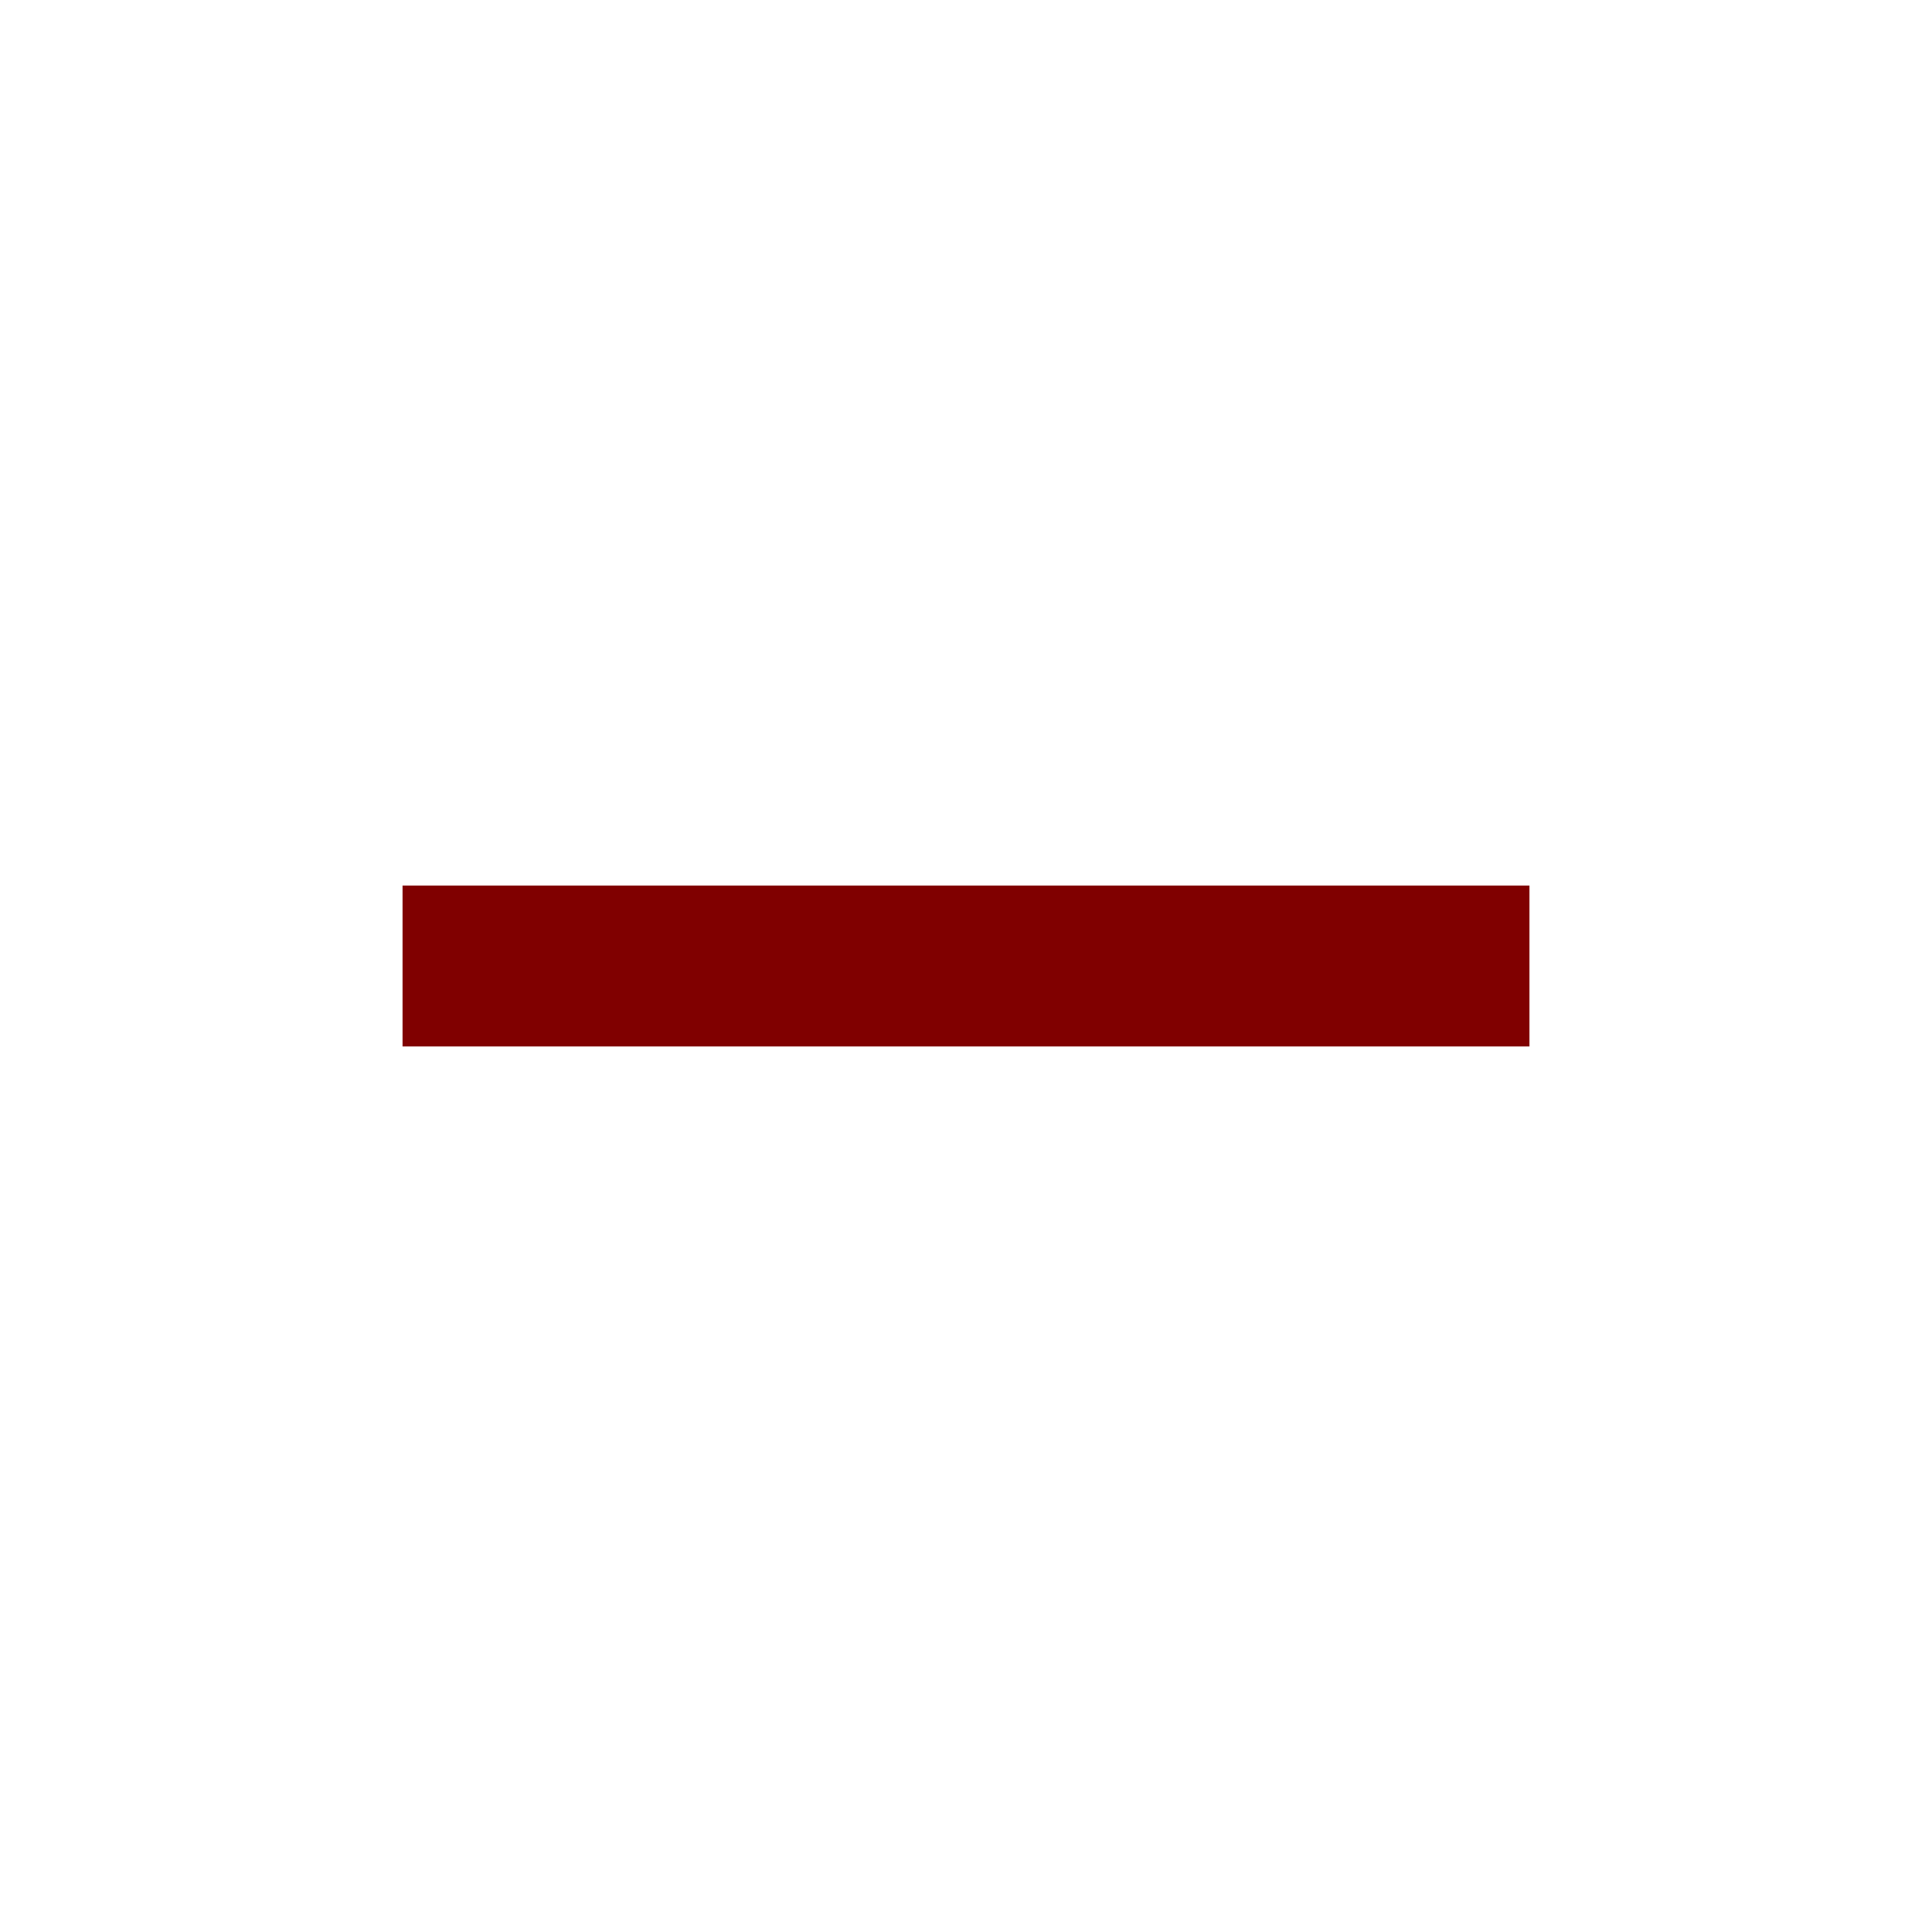
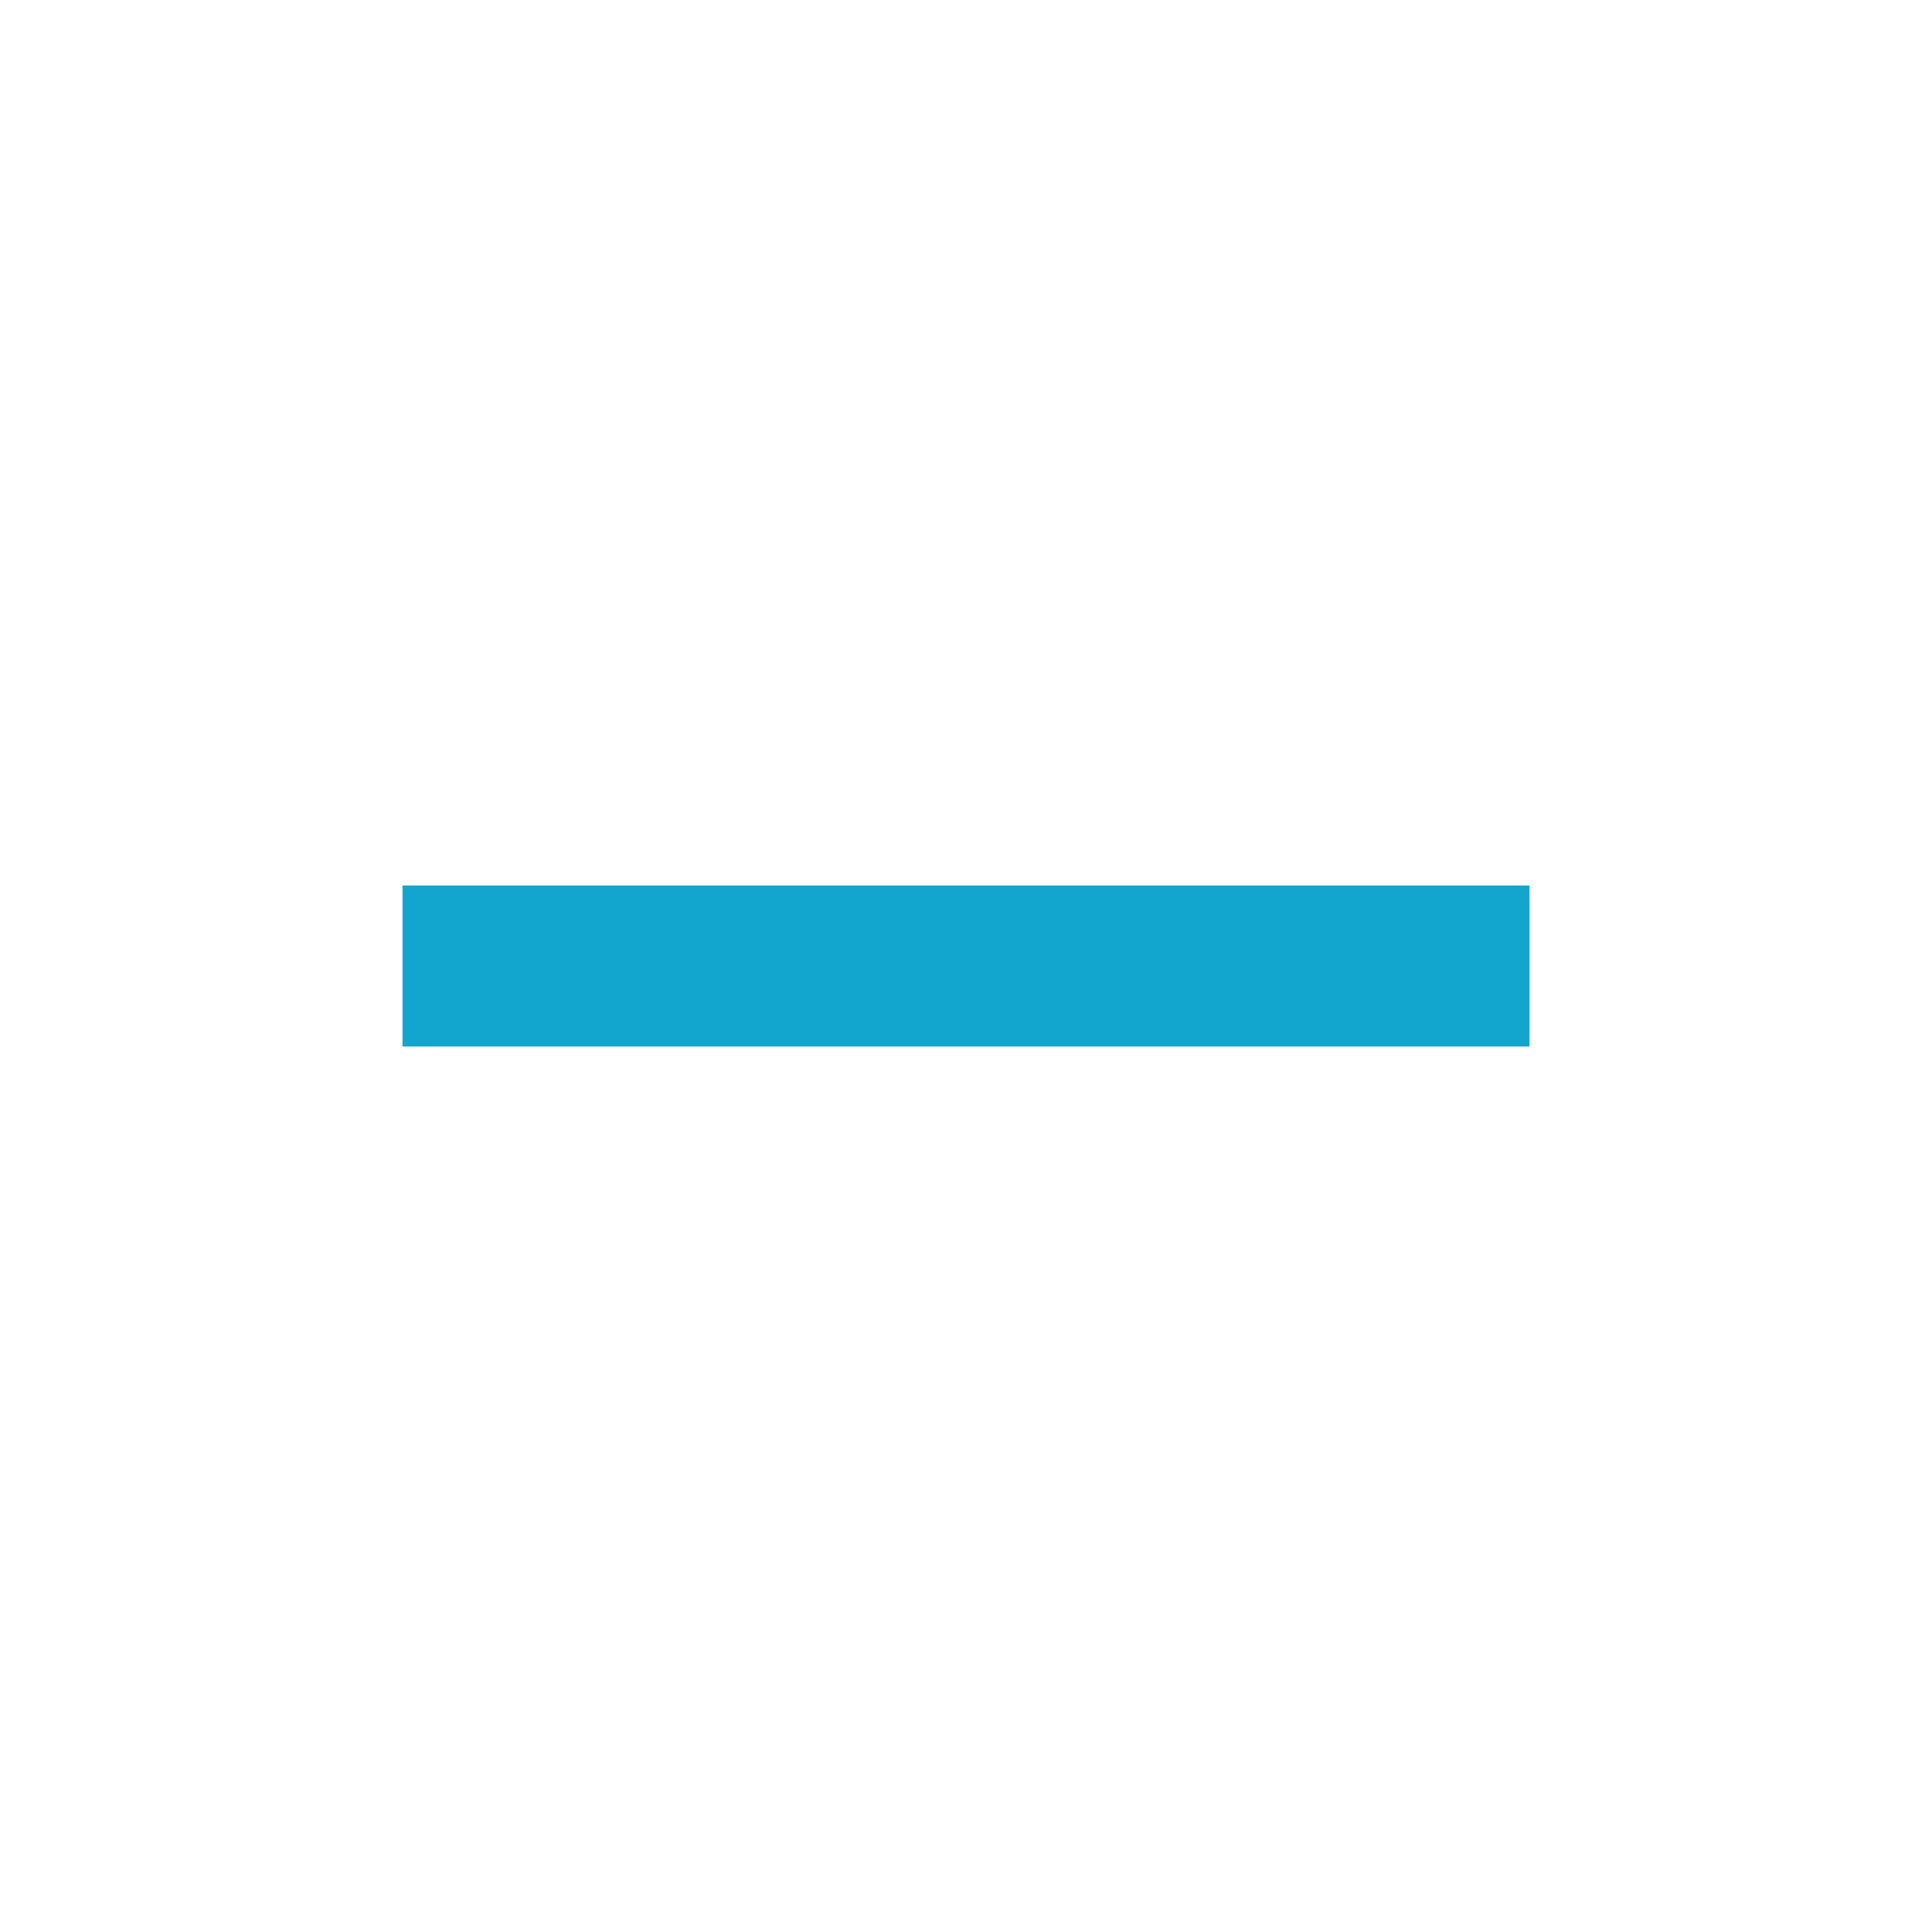
<svg xmlns="http://www.w3.org/2000/svg" fill="#000000" height="31" viewBox="0 0 24 24" width="31" id="svg2" version="1.1">
  <defs id="defs10" />
-   <path d="M19 13H5v-2h14v2z" id="path4" style="fill:#800000" />
+   <path d="M19 13H5v-2h14v2z" id="path4" style="fill:#12a5ce" />
  <path d="M0 0h24v24H0z" fill="none" id="path6" />
</svg>
